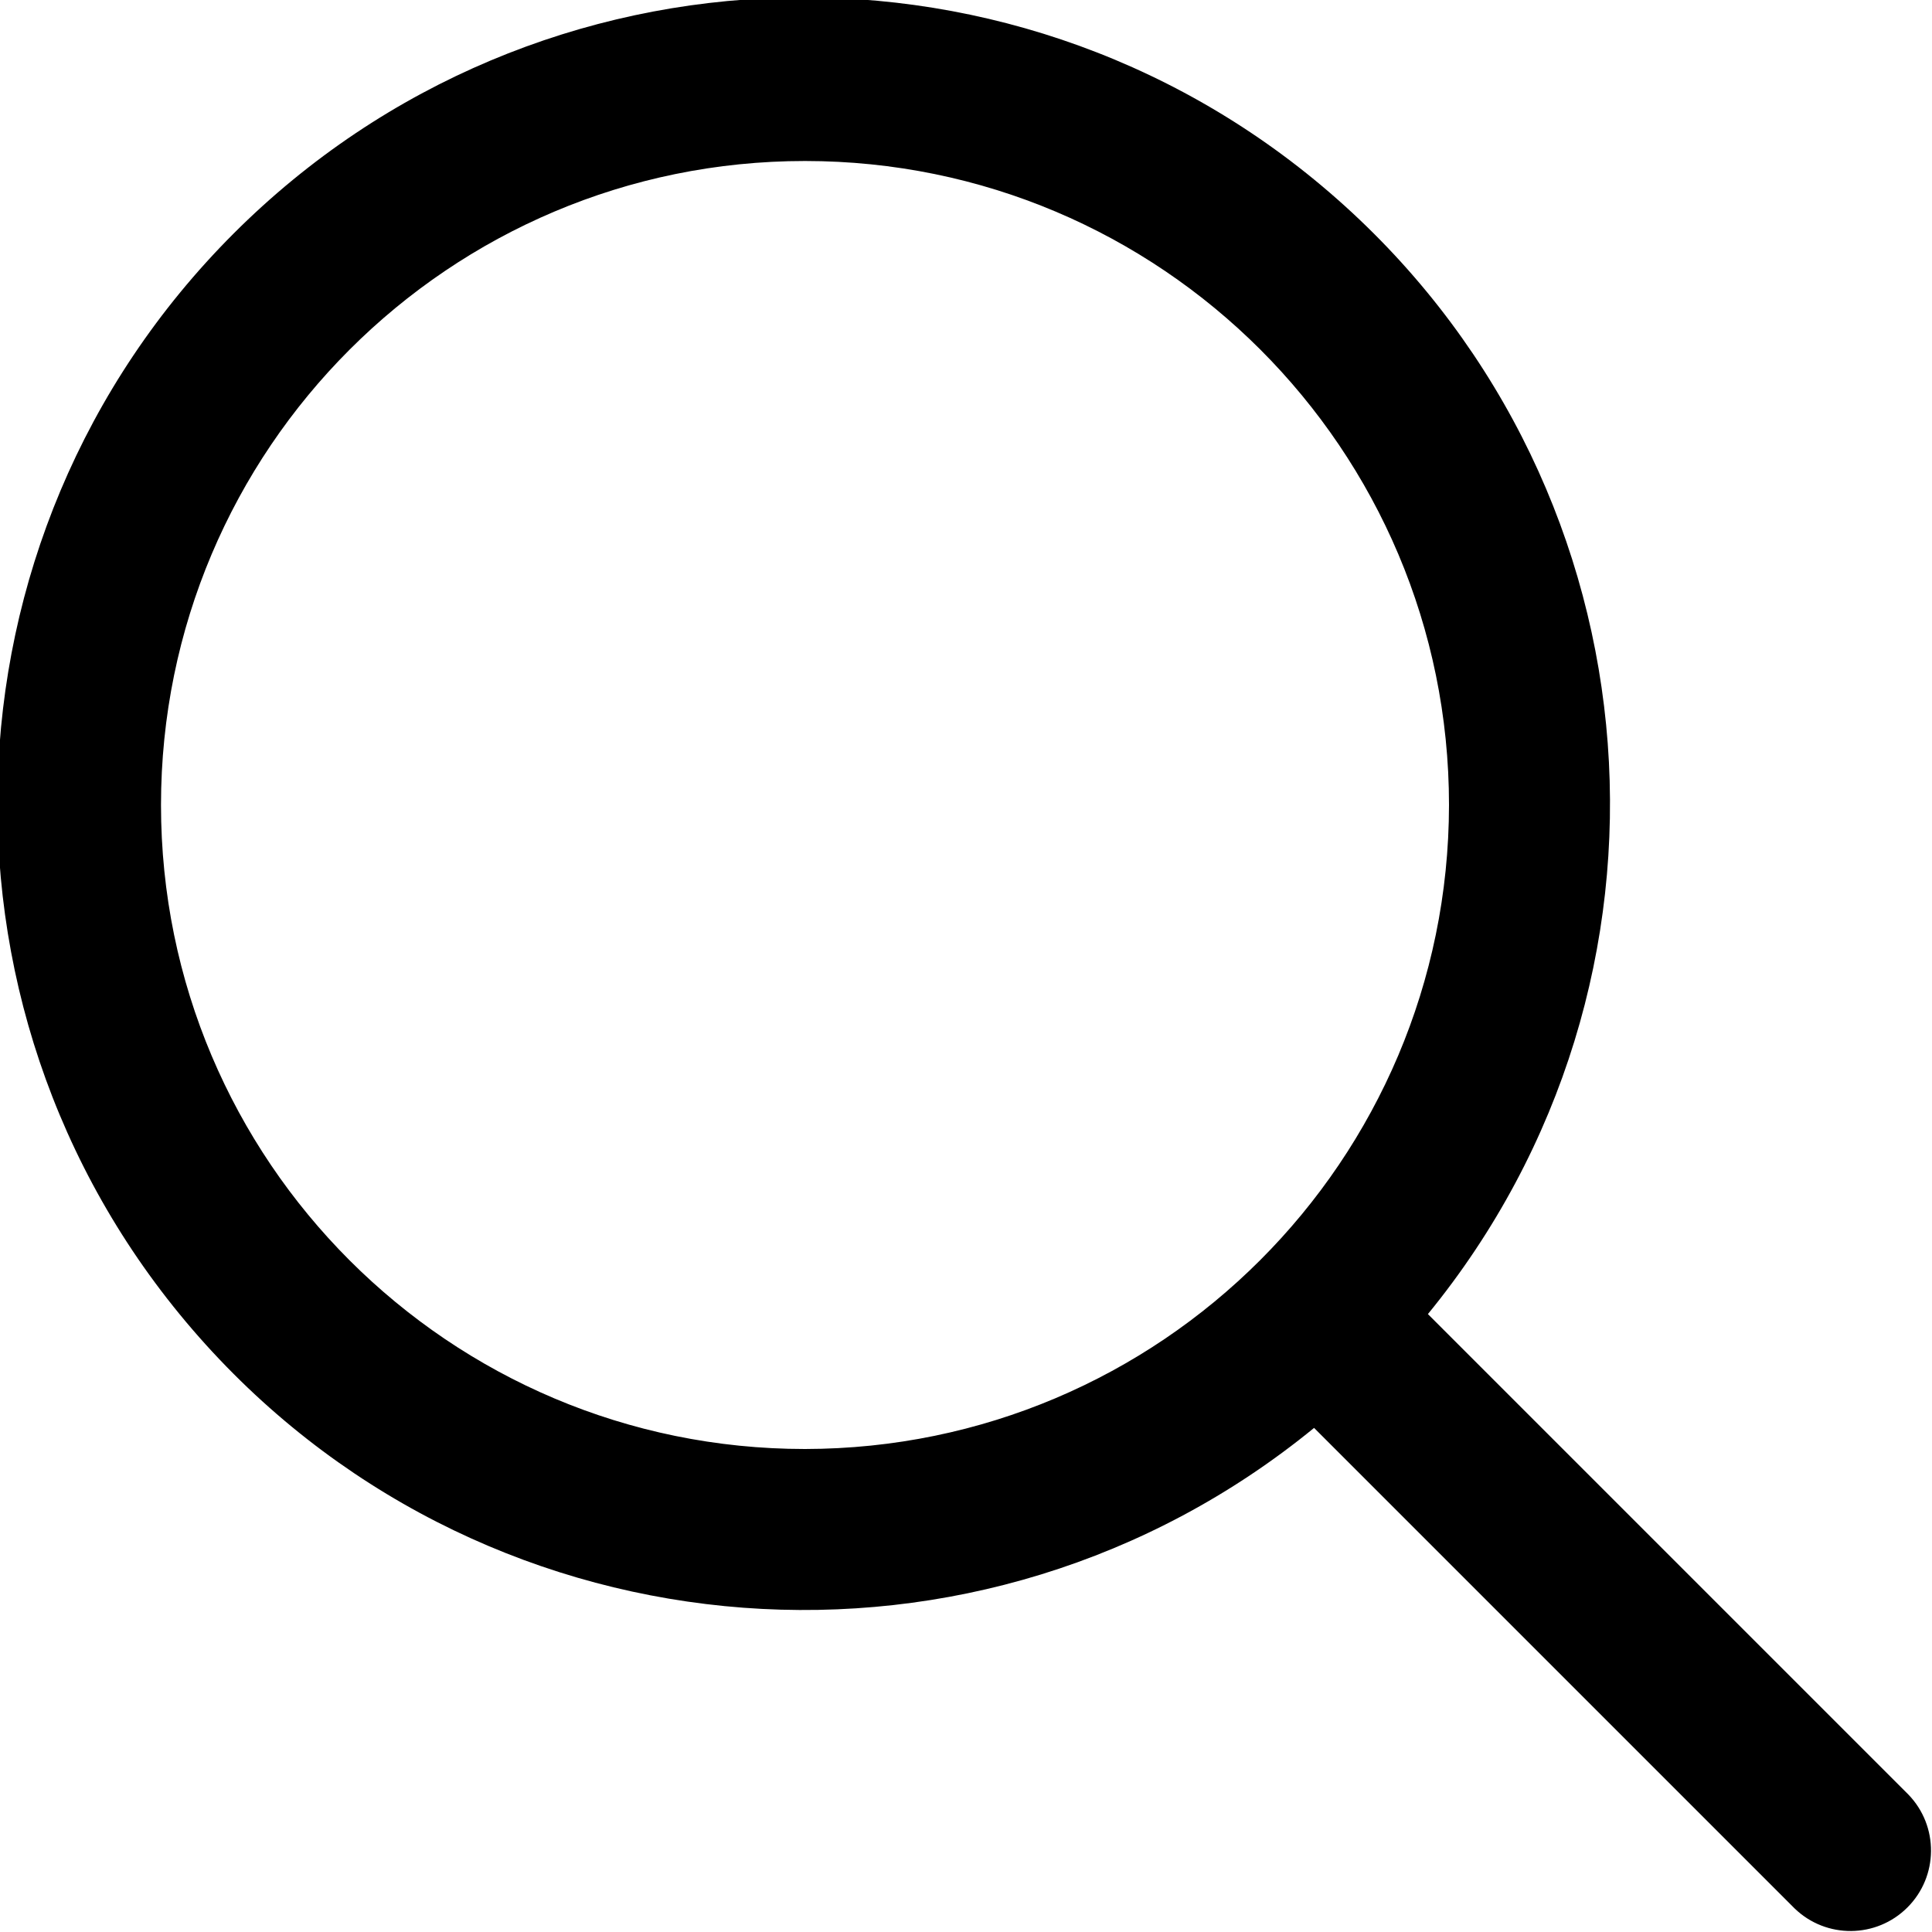
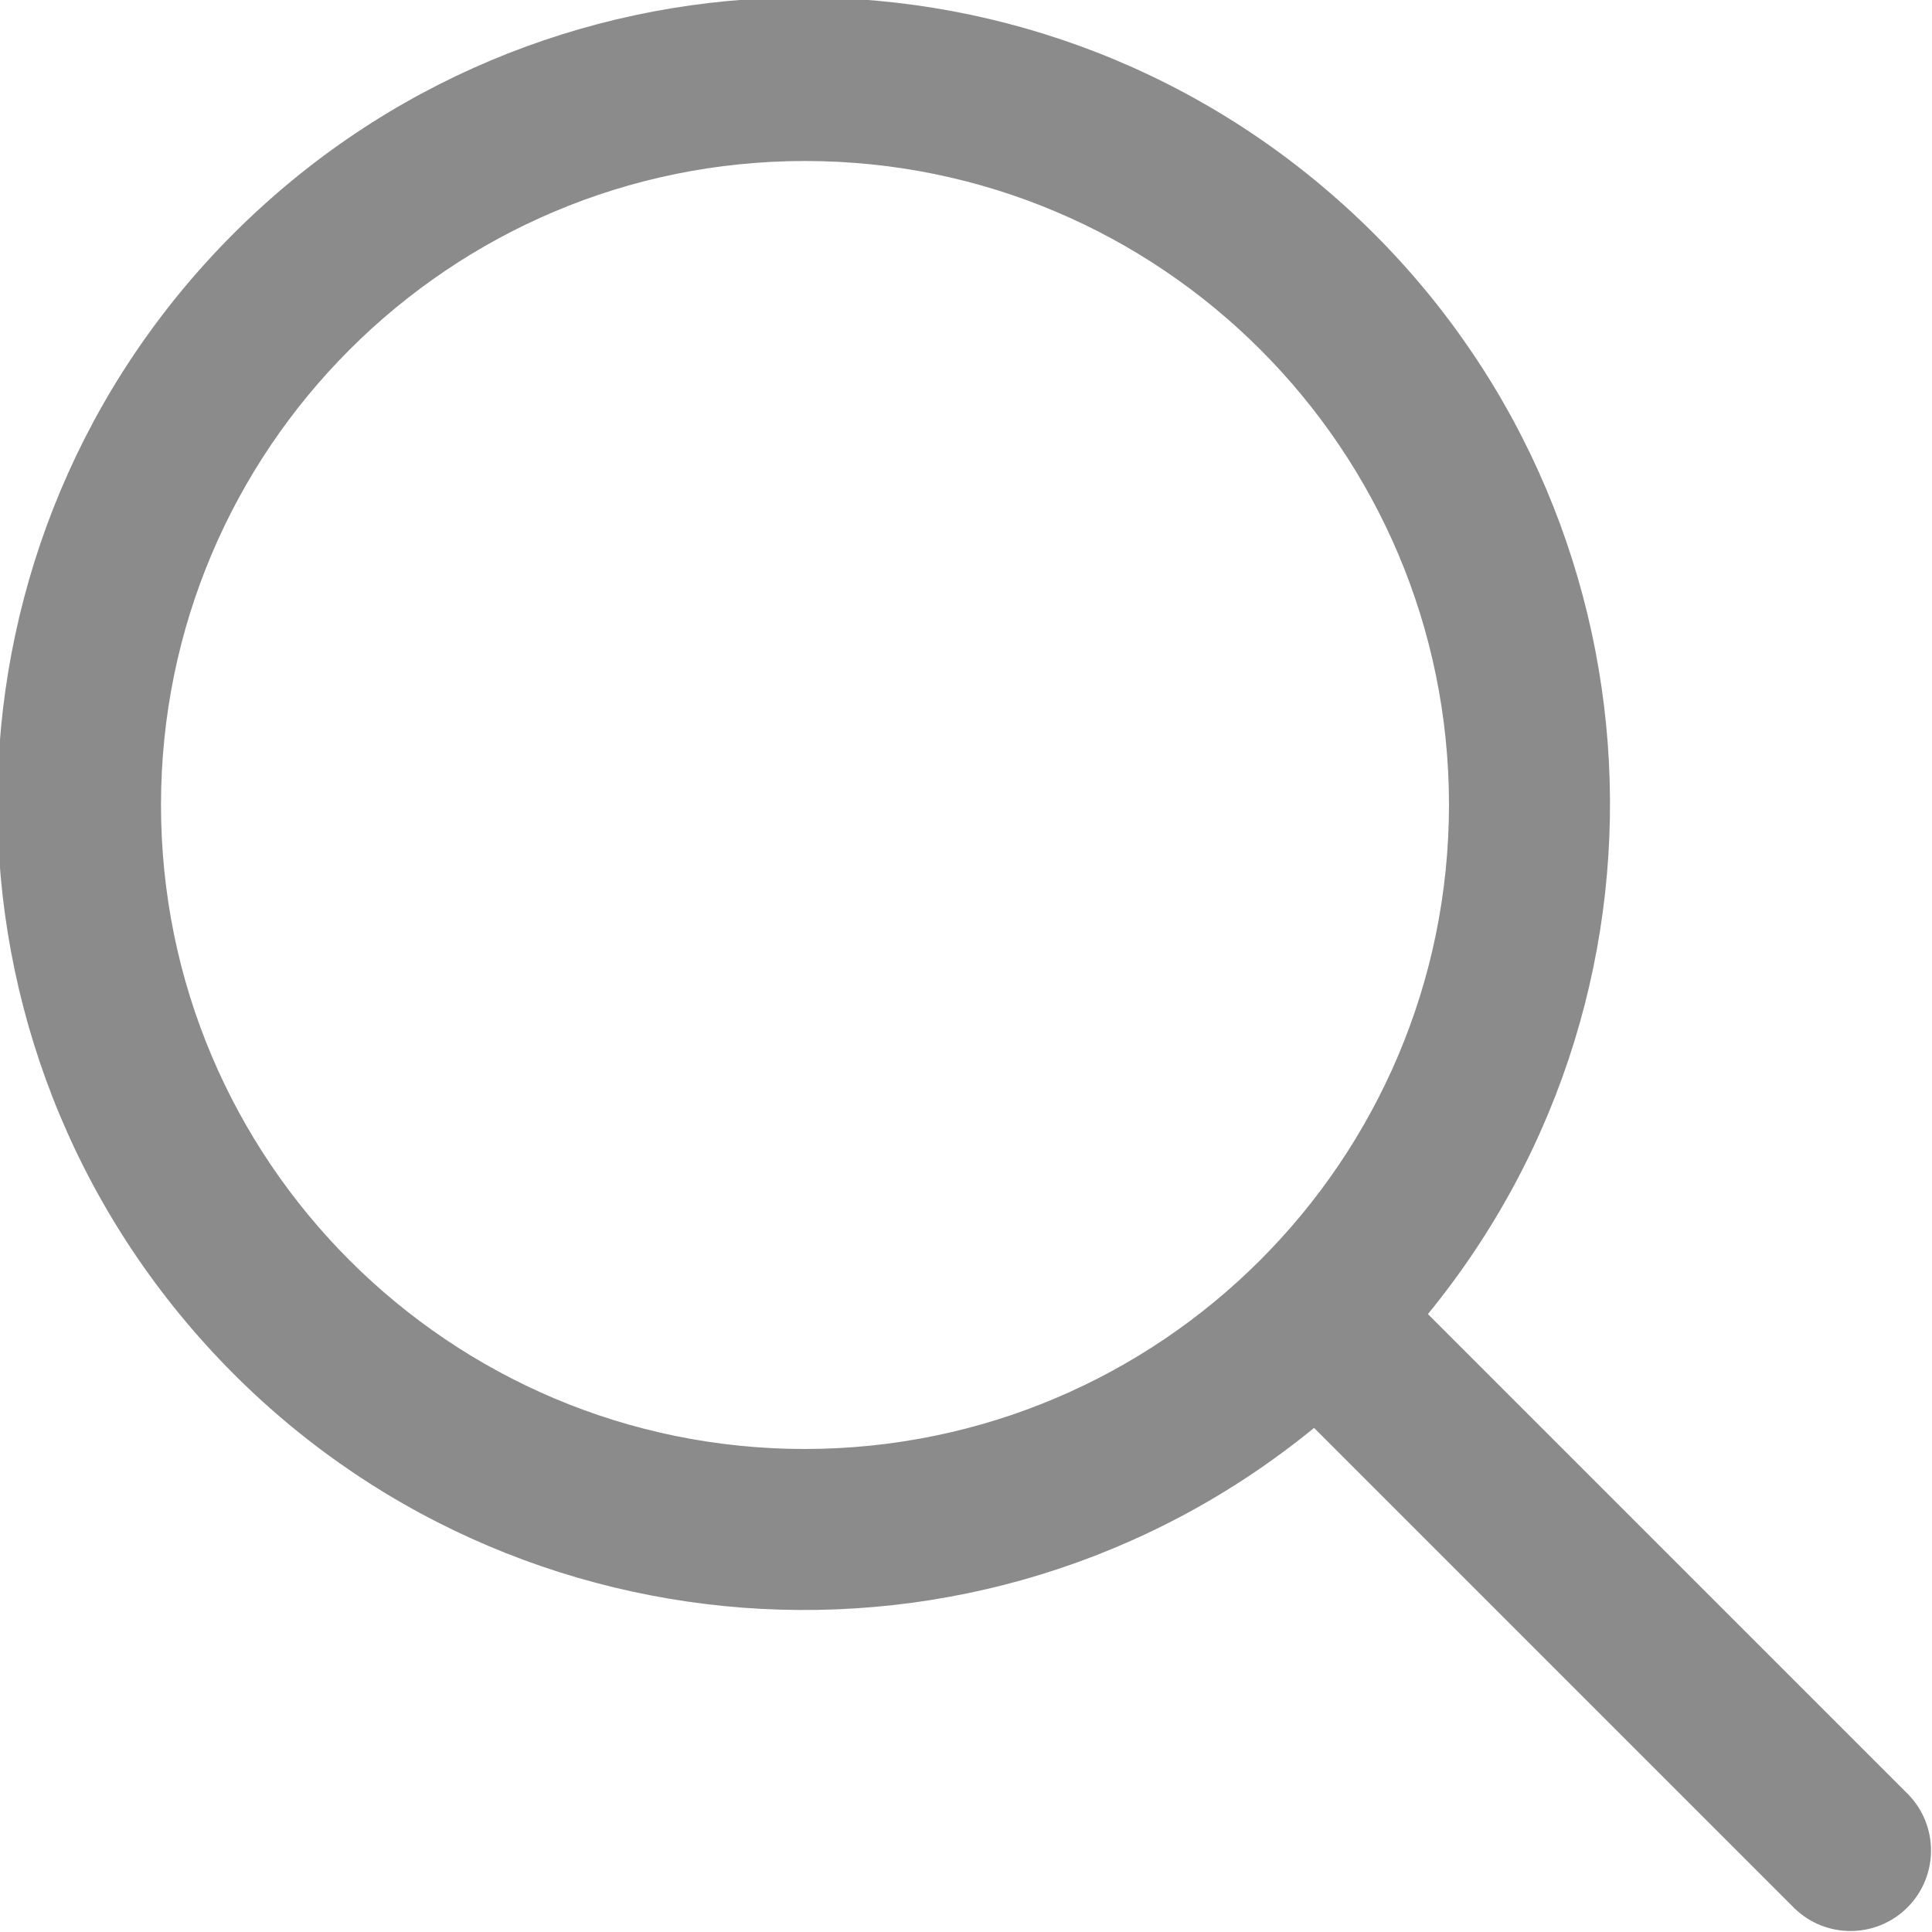
- <svg xmlns="http://www.w3.org/2000/svg" id="Outline" viewBox="0 0 24 24" width="512" height="512">
+ <svg xmlns="http://www.w3.org/2000/svg" id="Outline" fill="#8b8b8b" viewBox="0 0 24 24" width="512" height="512">
  <path d="M23.707,22.293l-5.969-5.969a10.016,10.016,0,1,0-1.414,1.414l5.969,5.969a1,1,0,0,0,1.414-1.414ZM10,18a8,8,0,1,1,8-8A8.009,8.009,0,0,1,10,18Z" />
</svg>
